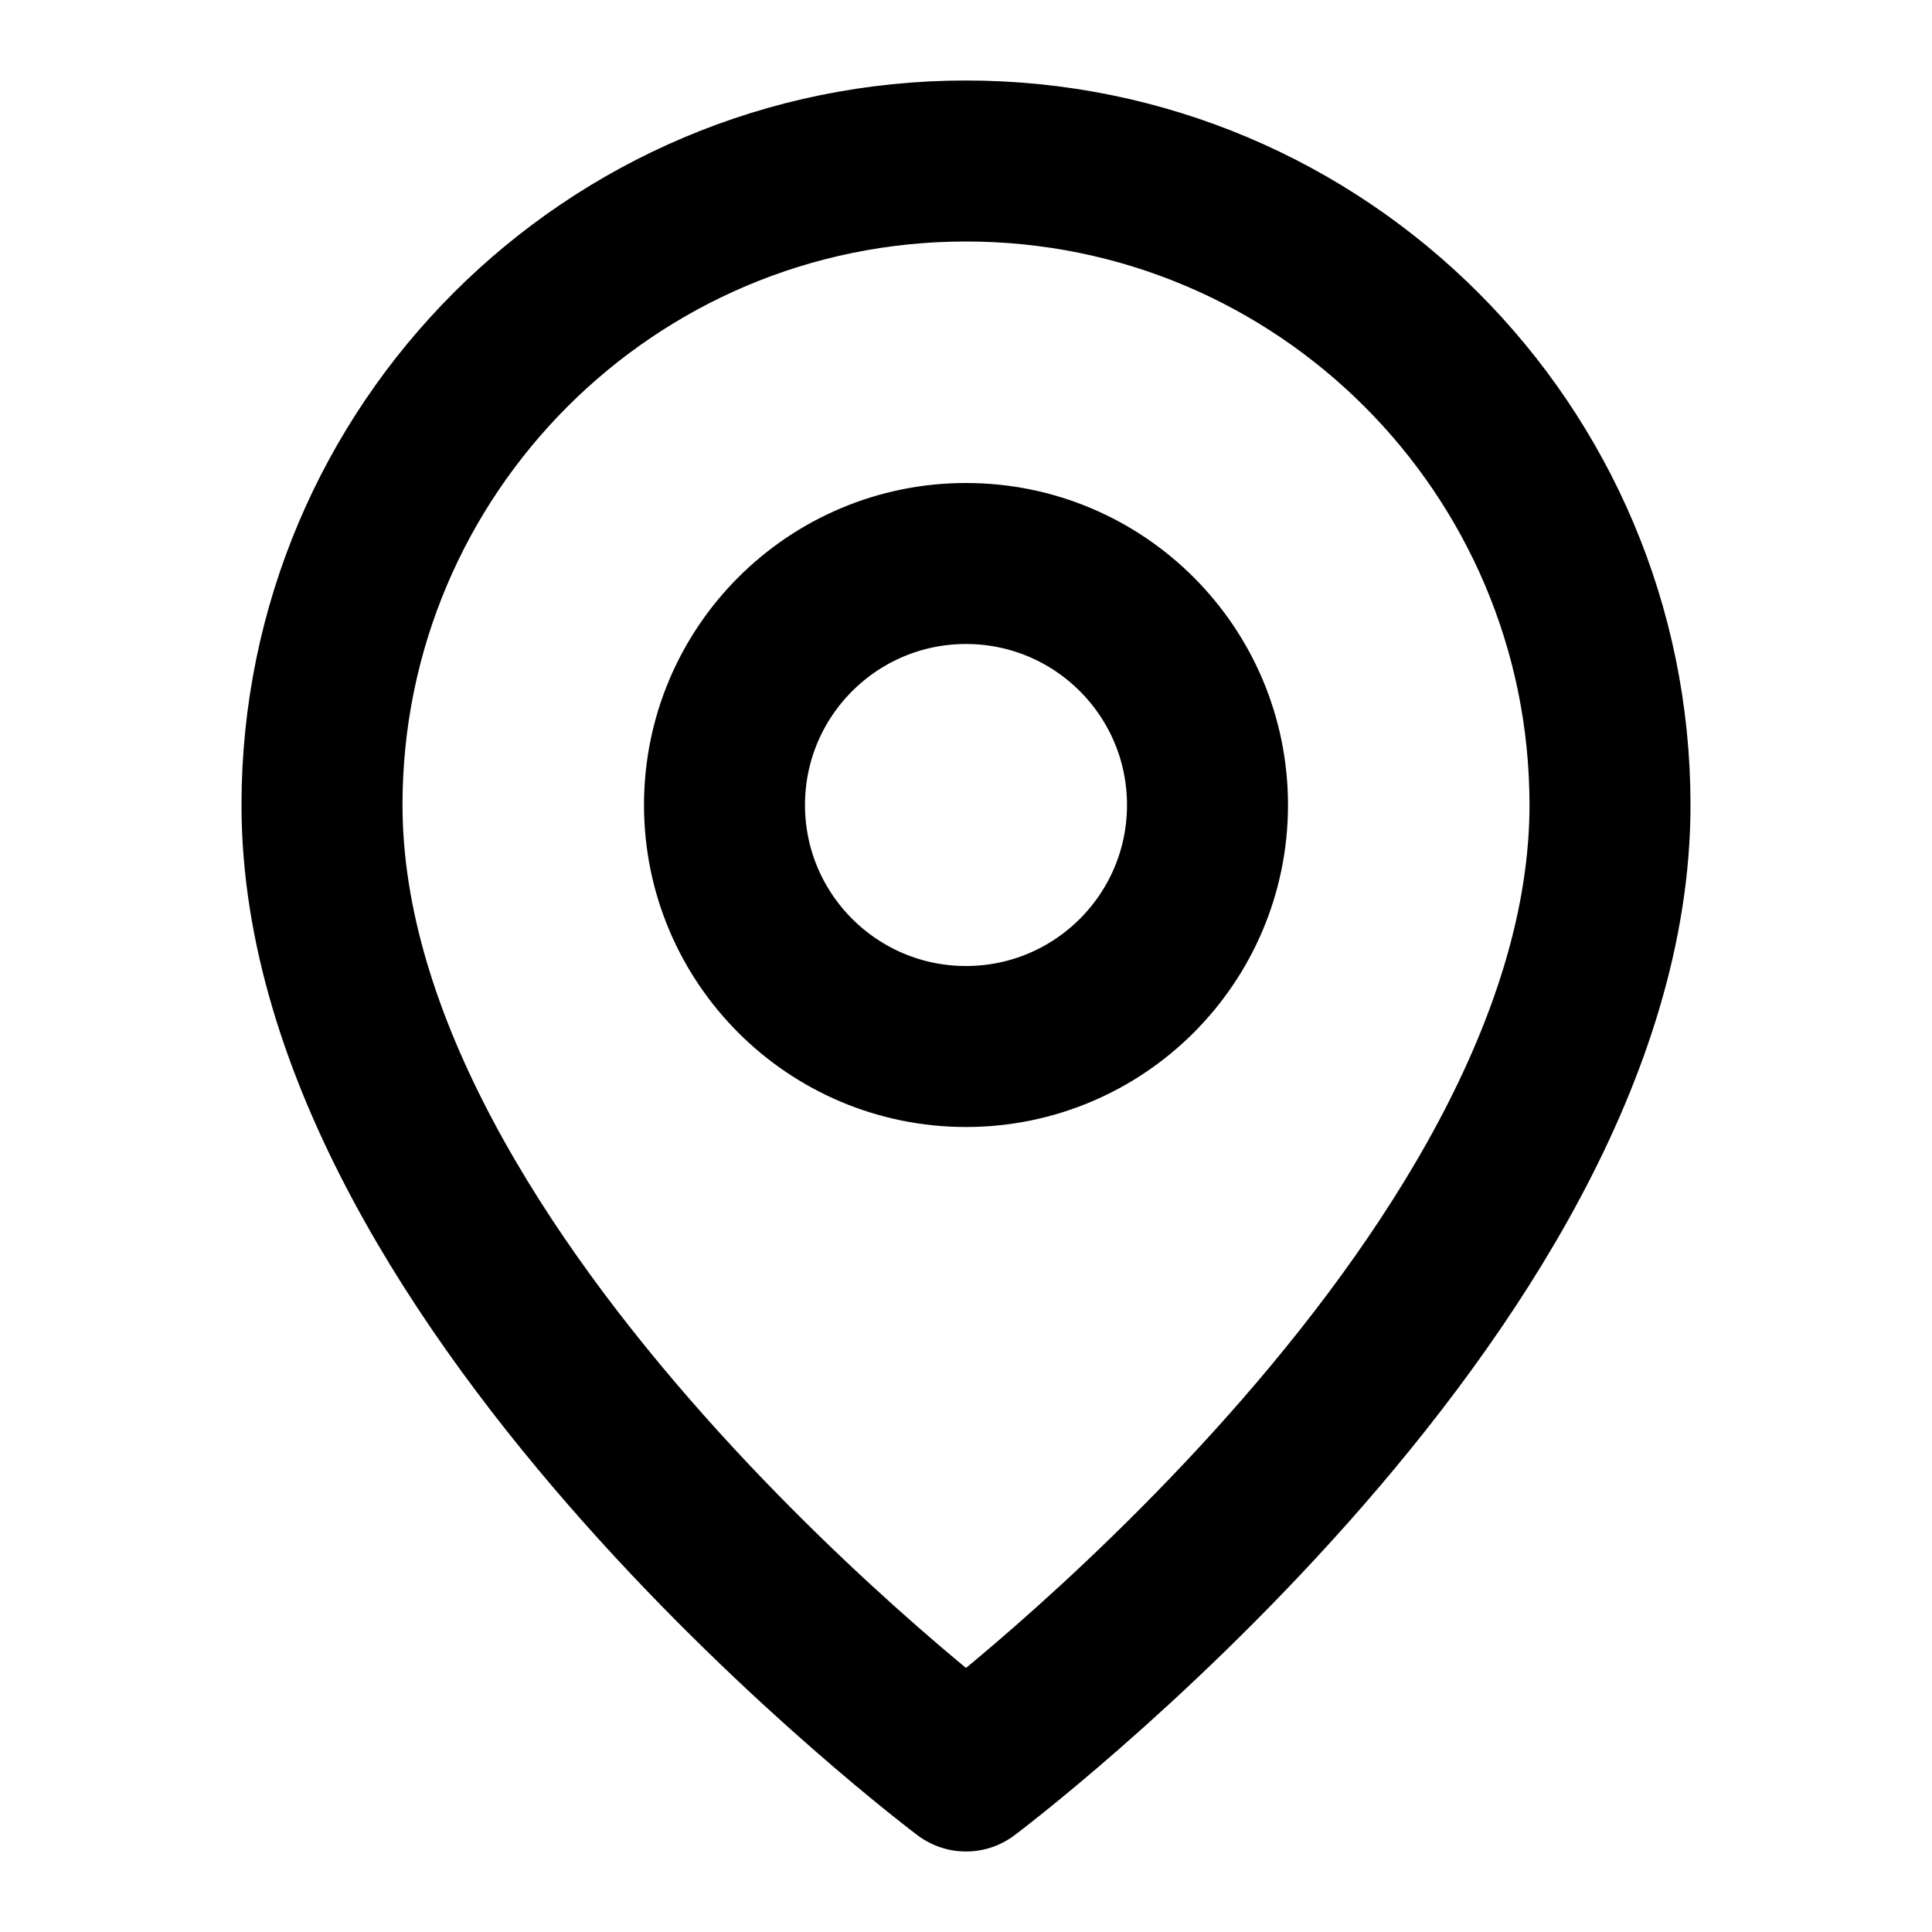
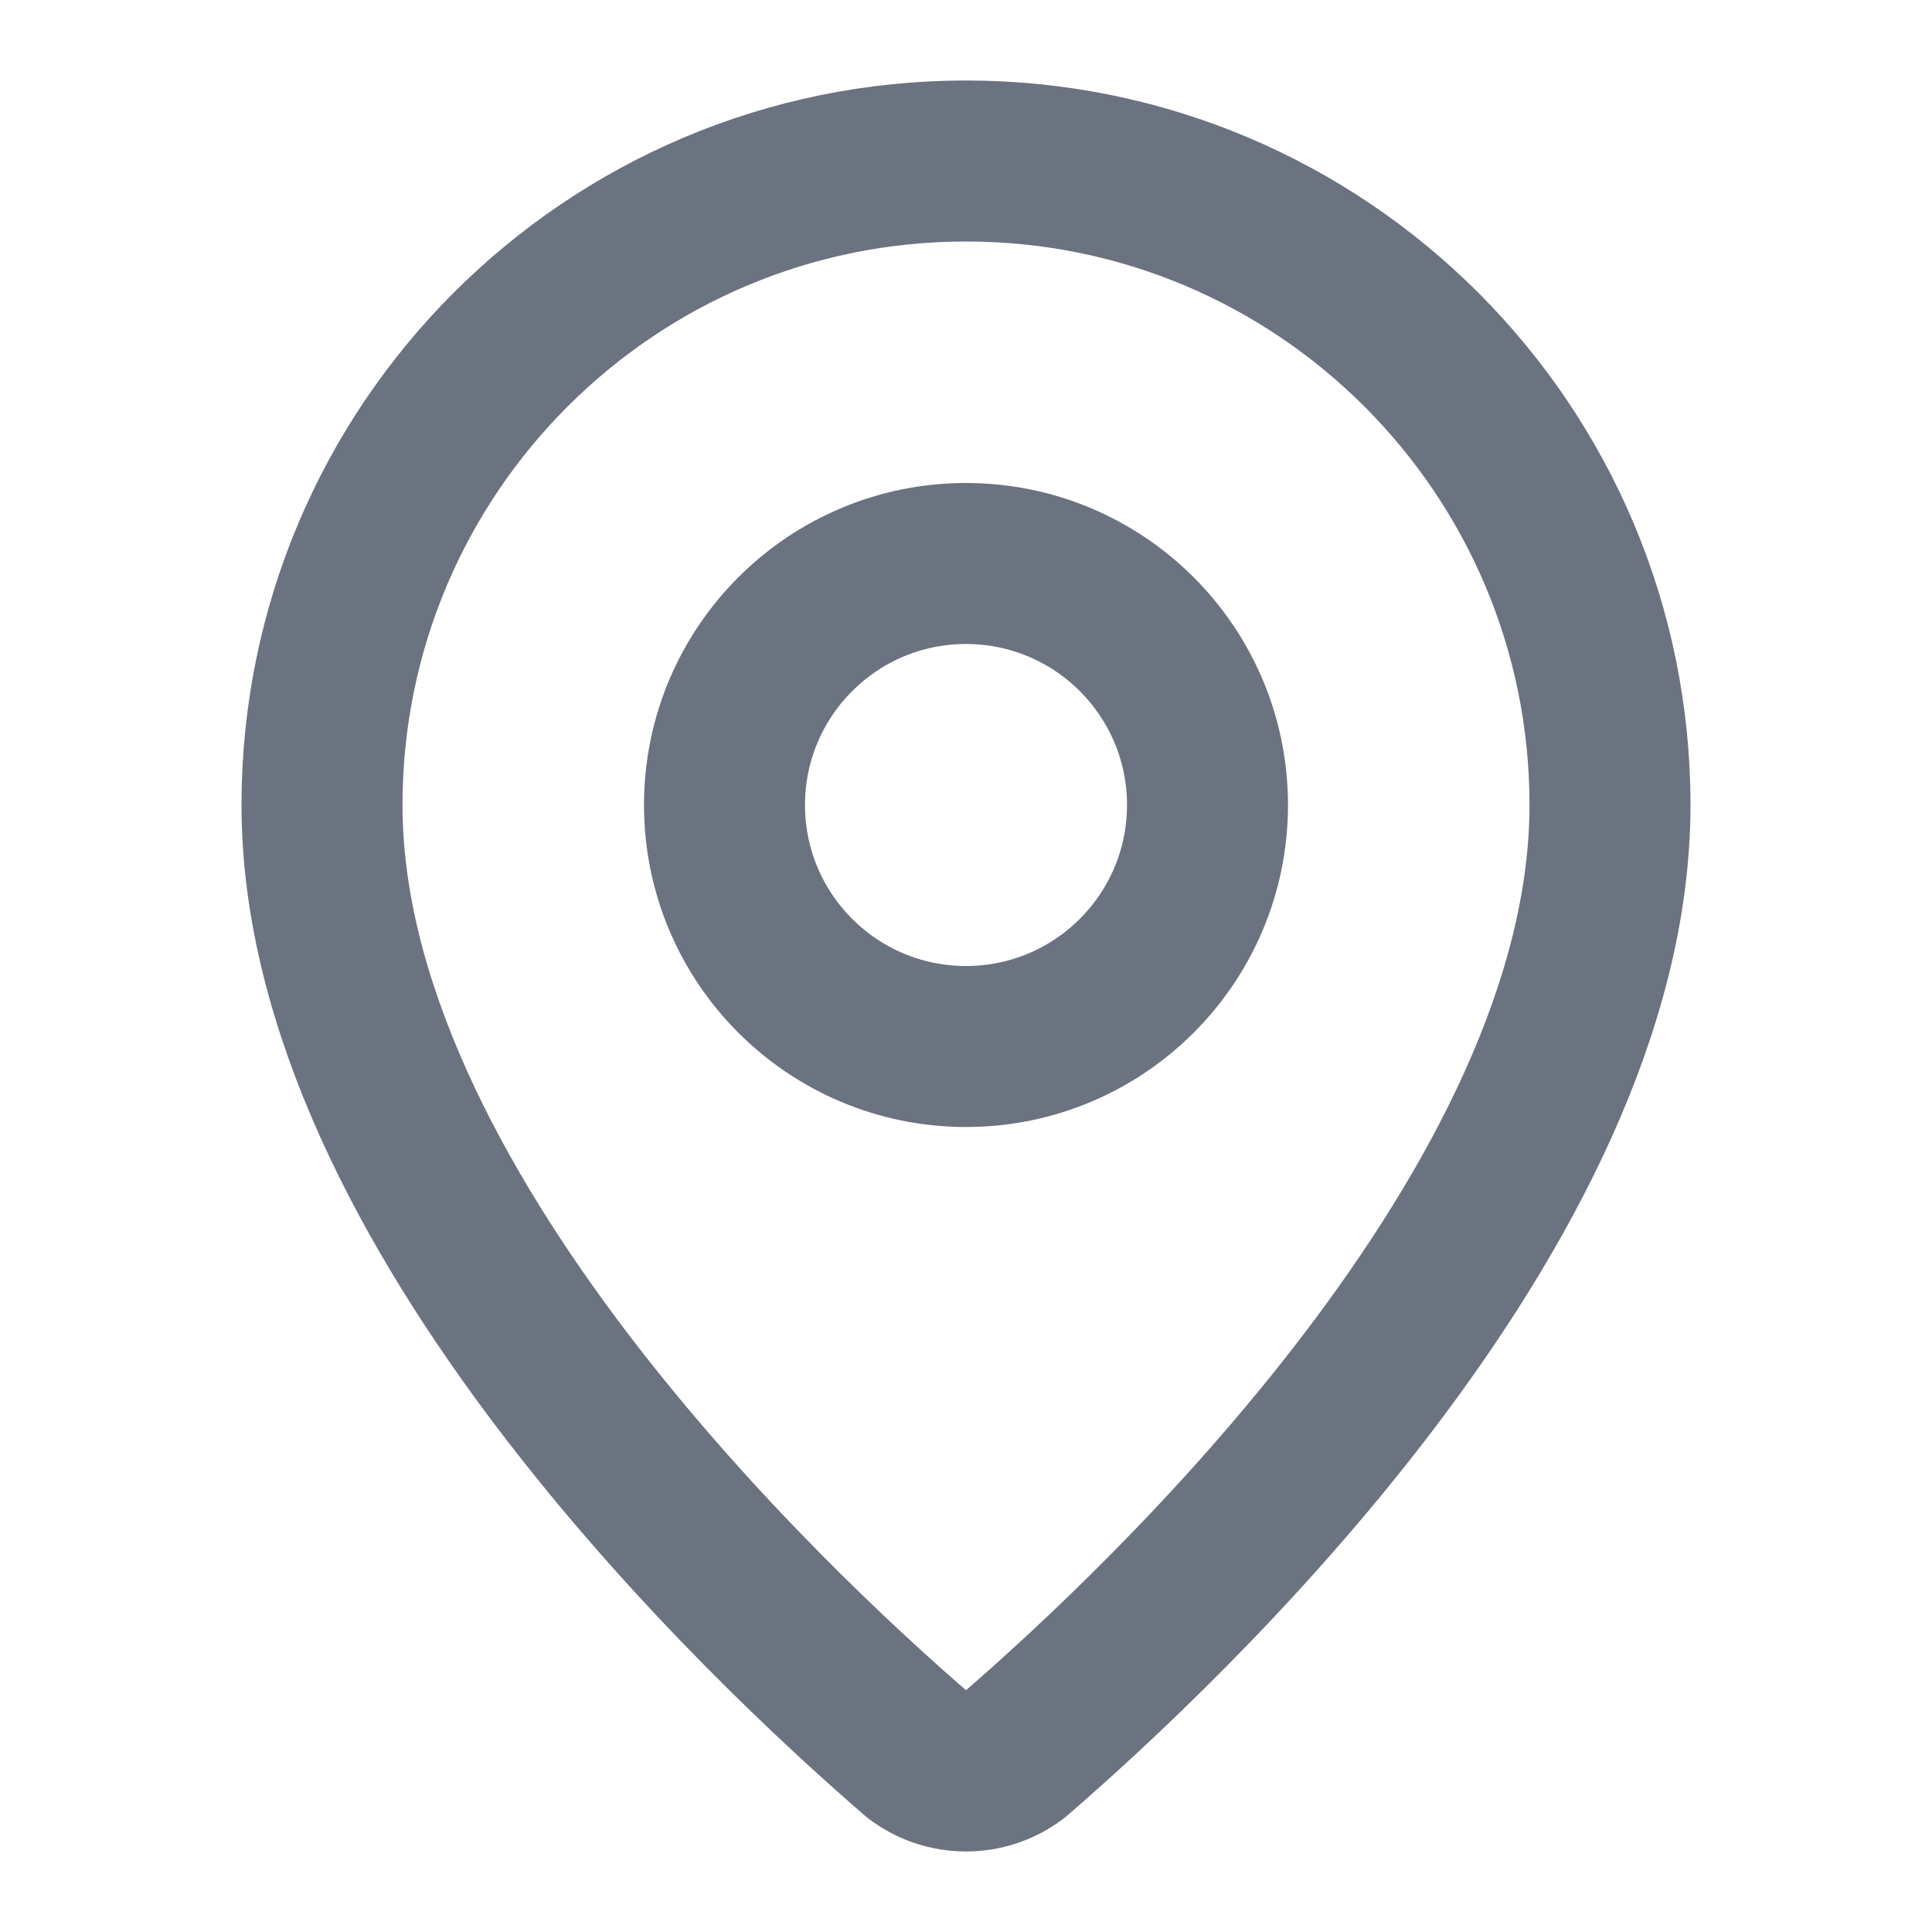
- <svg xmlns="http://www.w3.org/2000/svg" width="24" height="24" viewBox="0 0 24 24" fill="none" stroke="currentColor" stroke-width="2" stroke-linecap="round" stroke-linejoin="round" class="lucide lucide-map-pin">
-   <path d="M20 10c0 6-8 12-8 12s-8-6-8-12a8 8 0 0 1 16 0Z" />
+ <svg xmlns="http://www.w3.org/2000/svg" width="24" height="24" viewBox="0 0 24 24" fill="none" stroke="#6b7280" stroke-width="2" stroke-linecap="round" stroke-linejoin="round" class="lucide lucide-map-pin-icon lucide-map-pin">
+   <path d="M20 10c0 4.993-5.539 10.193-7.399 11.799a1 1 0 0 1-1.202 0C9.539 20.193 4 14.993 4 10a8 8 0 0 1 16 0" />
  <circle cx="12" cy="10" r="3" />
</svg>
